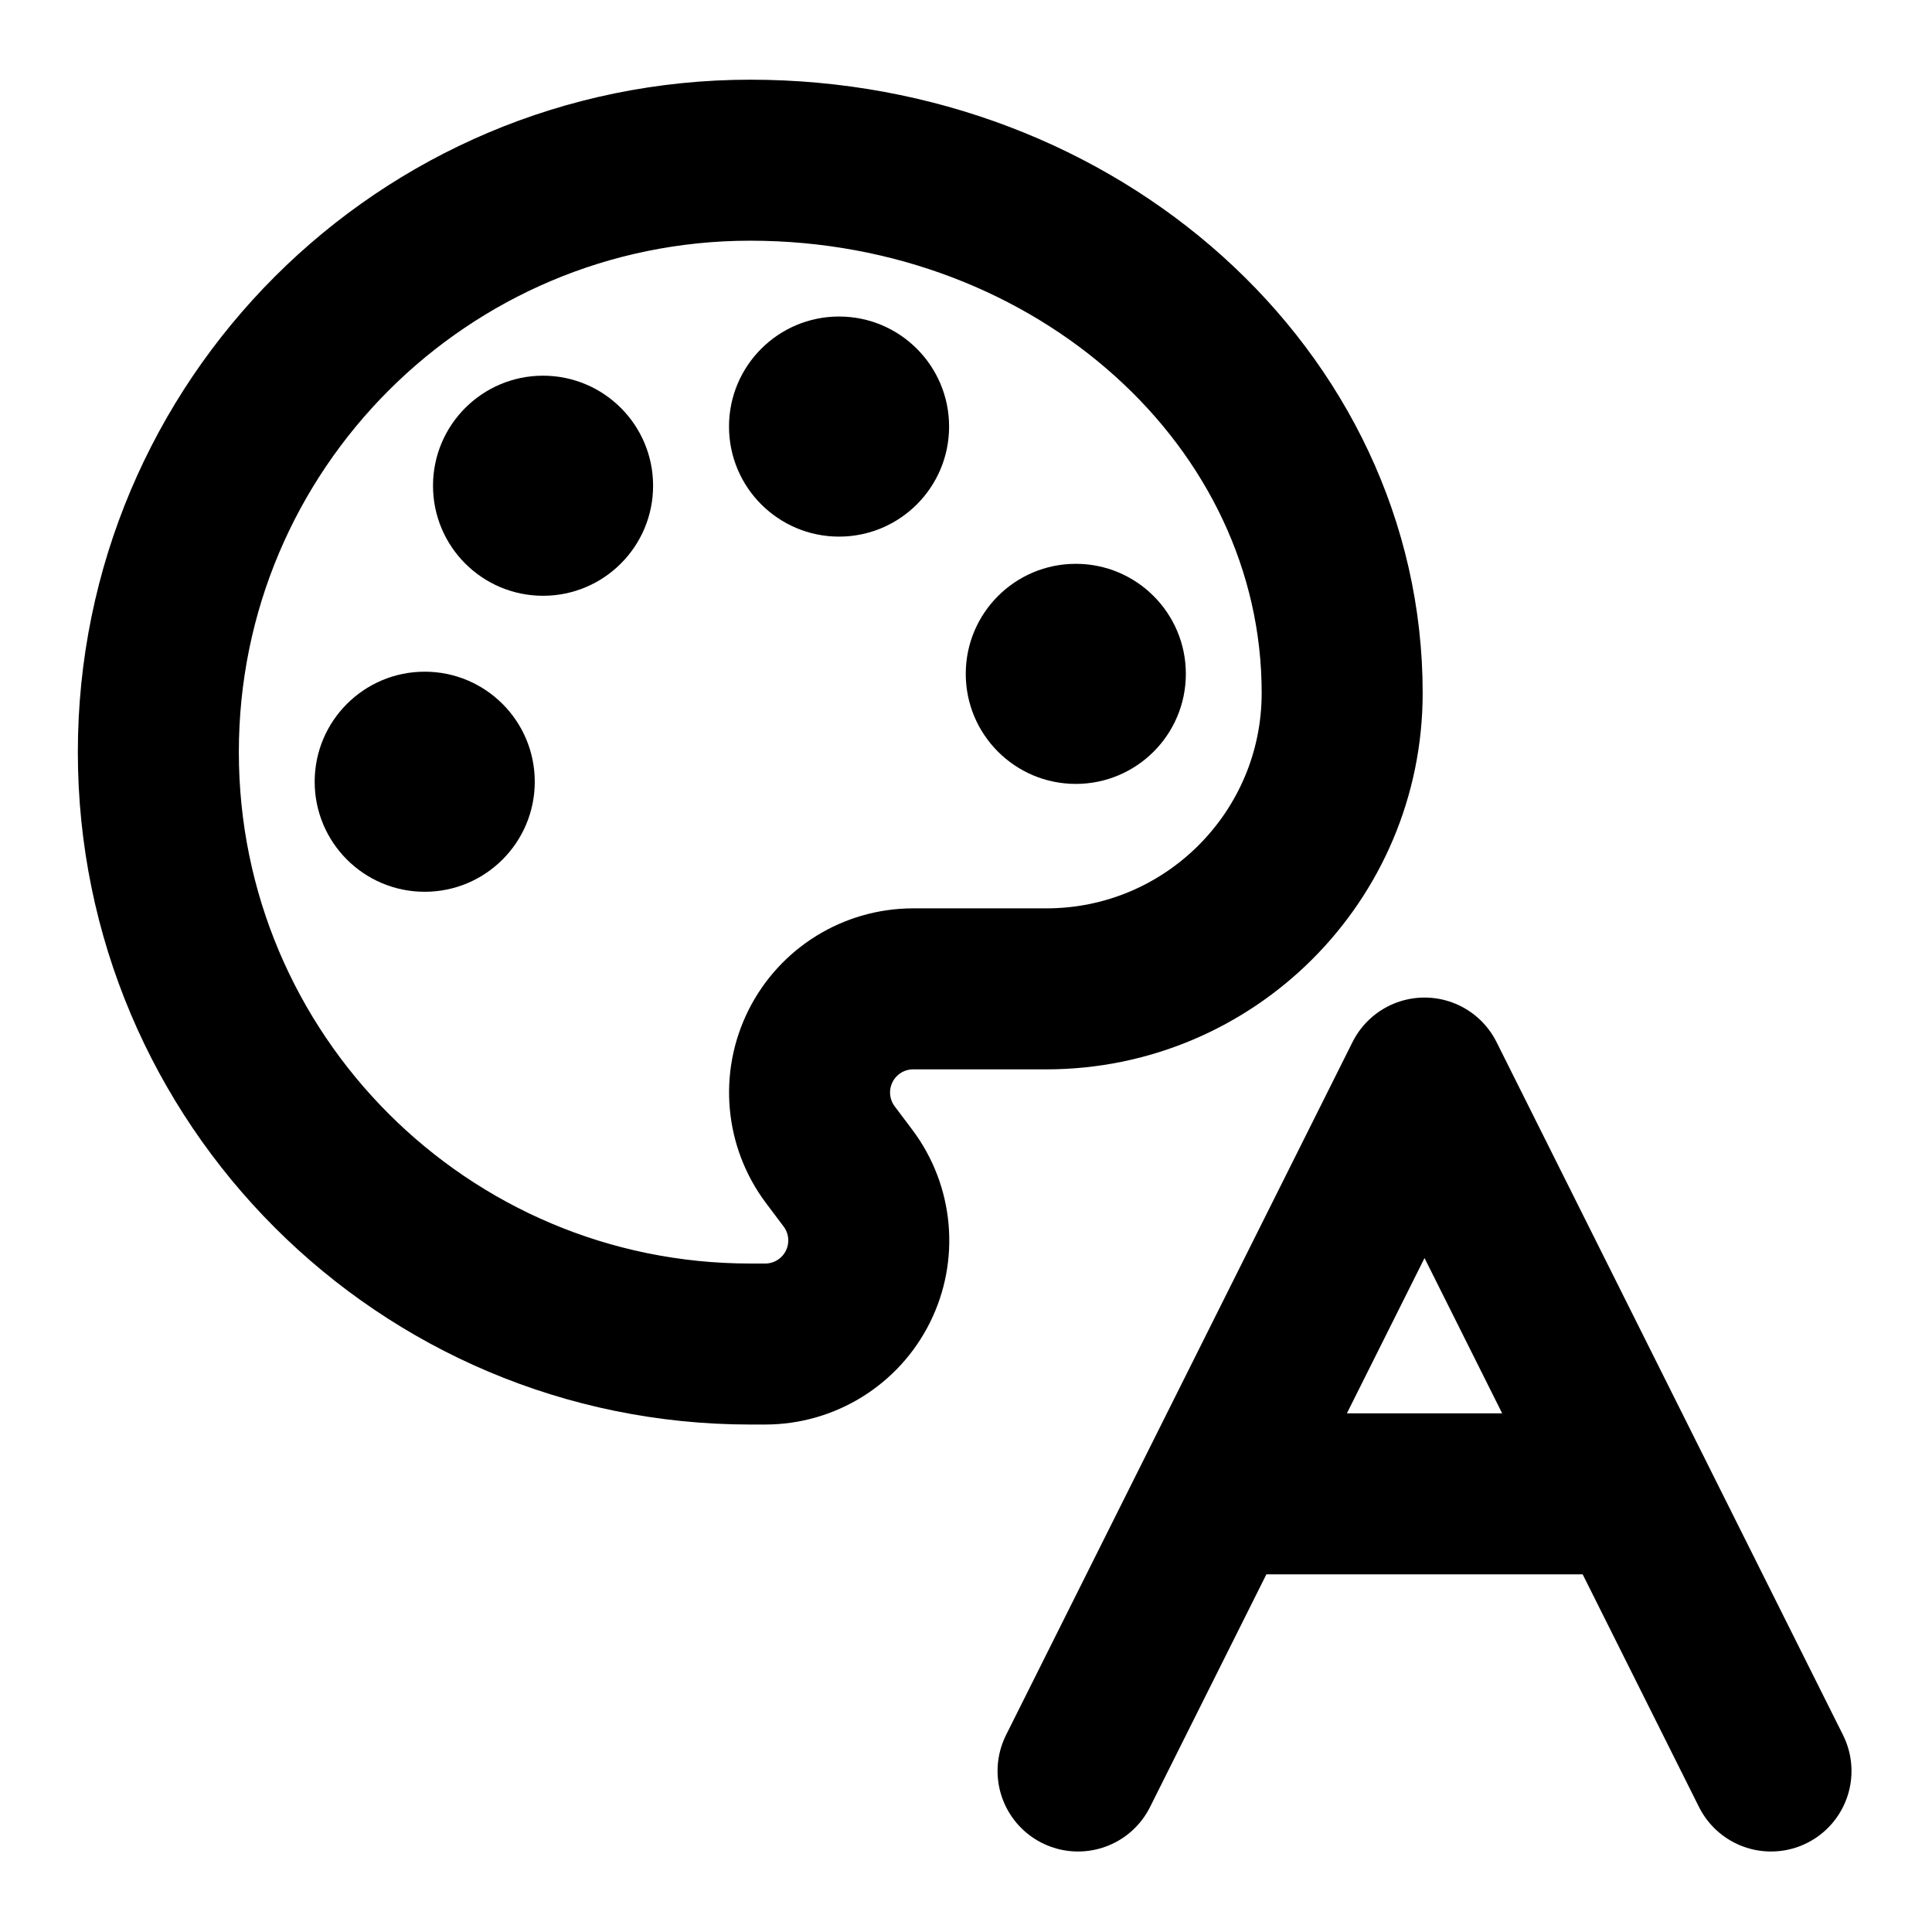
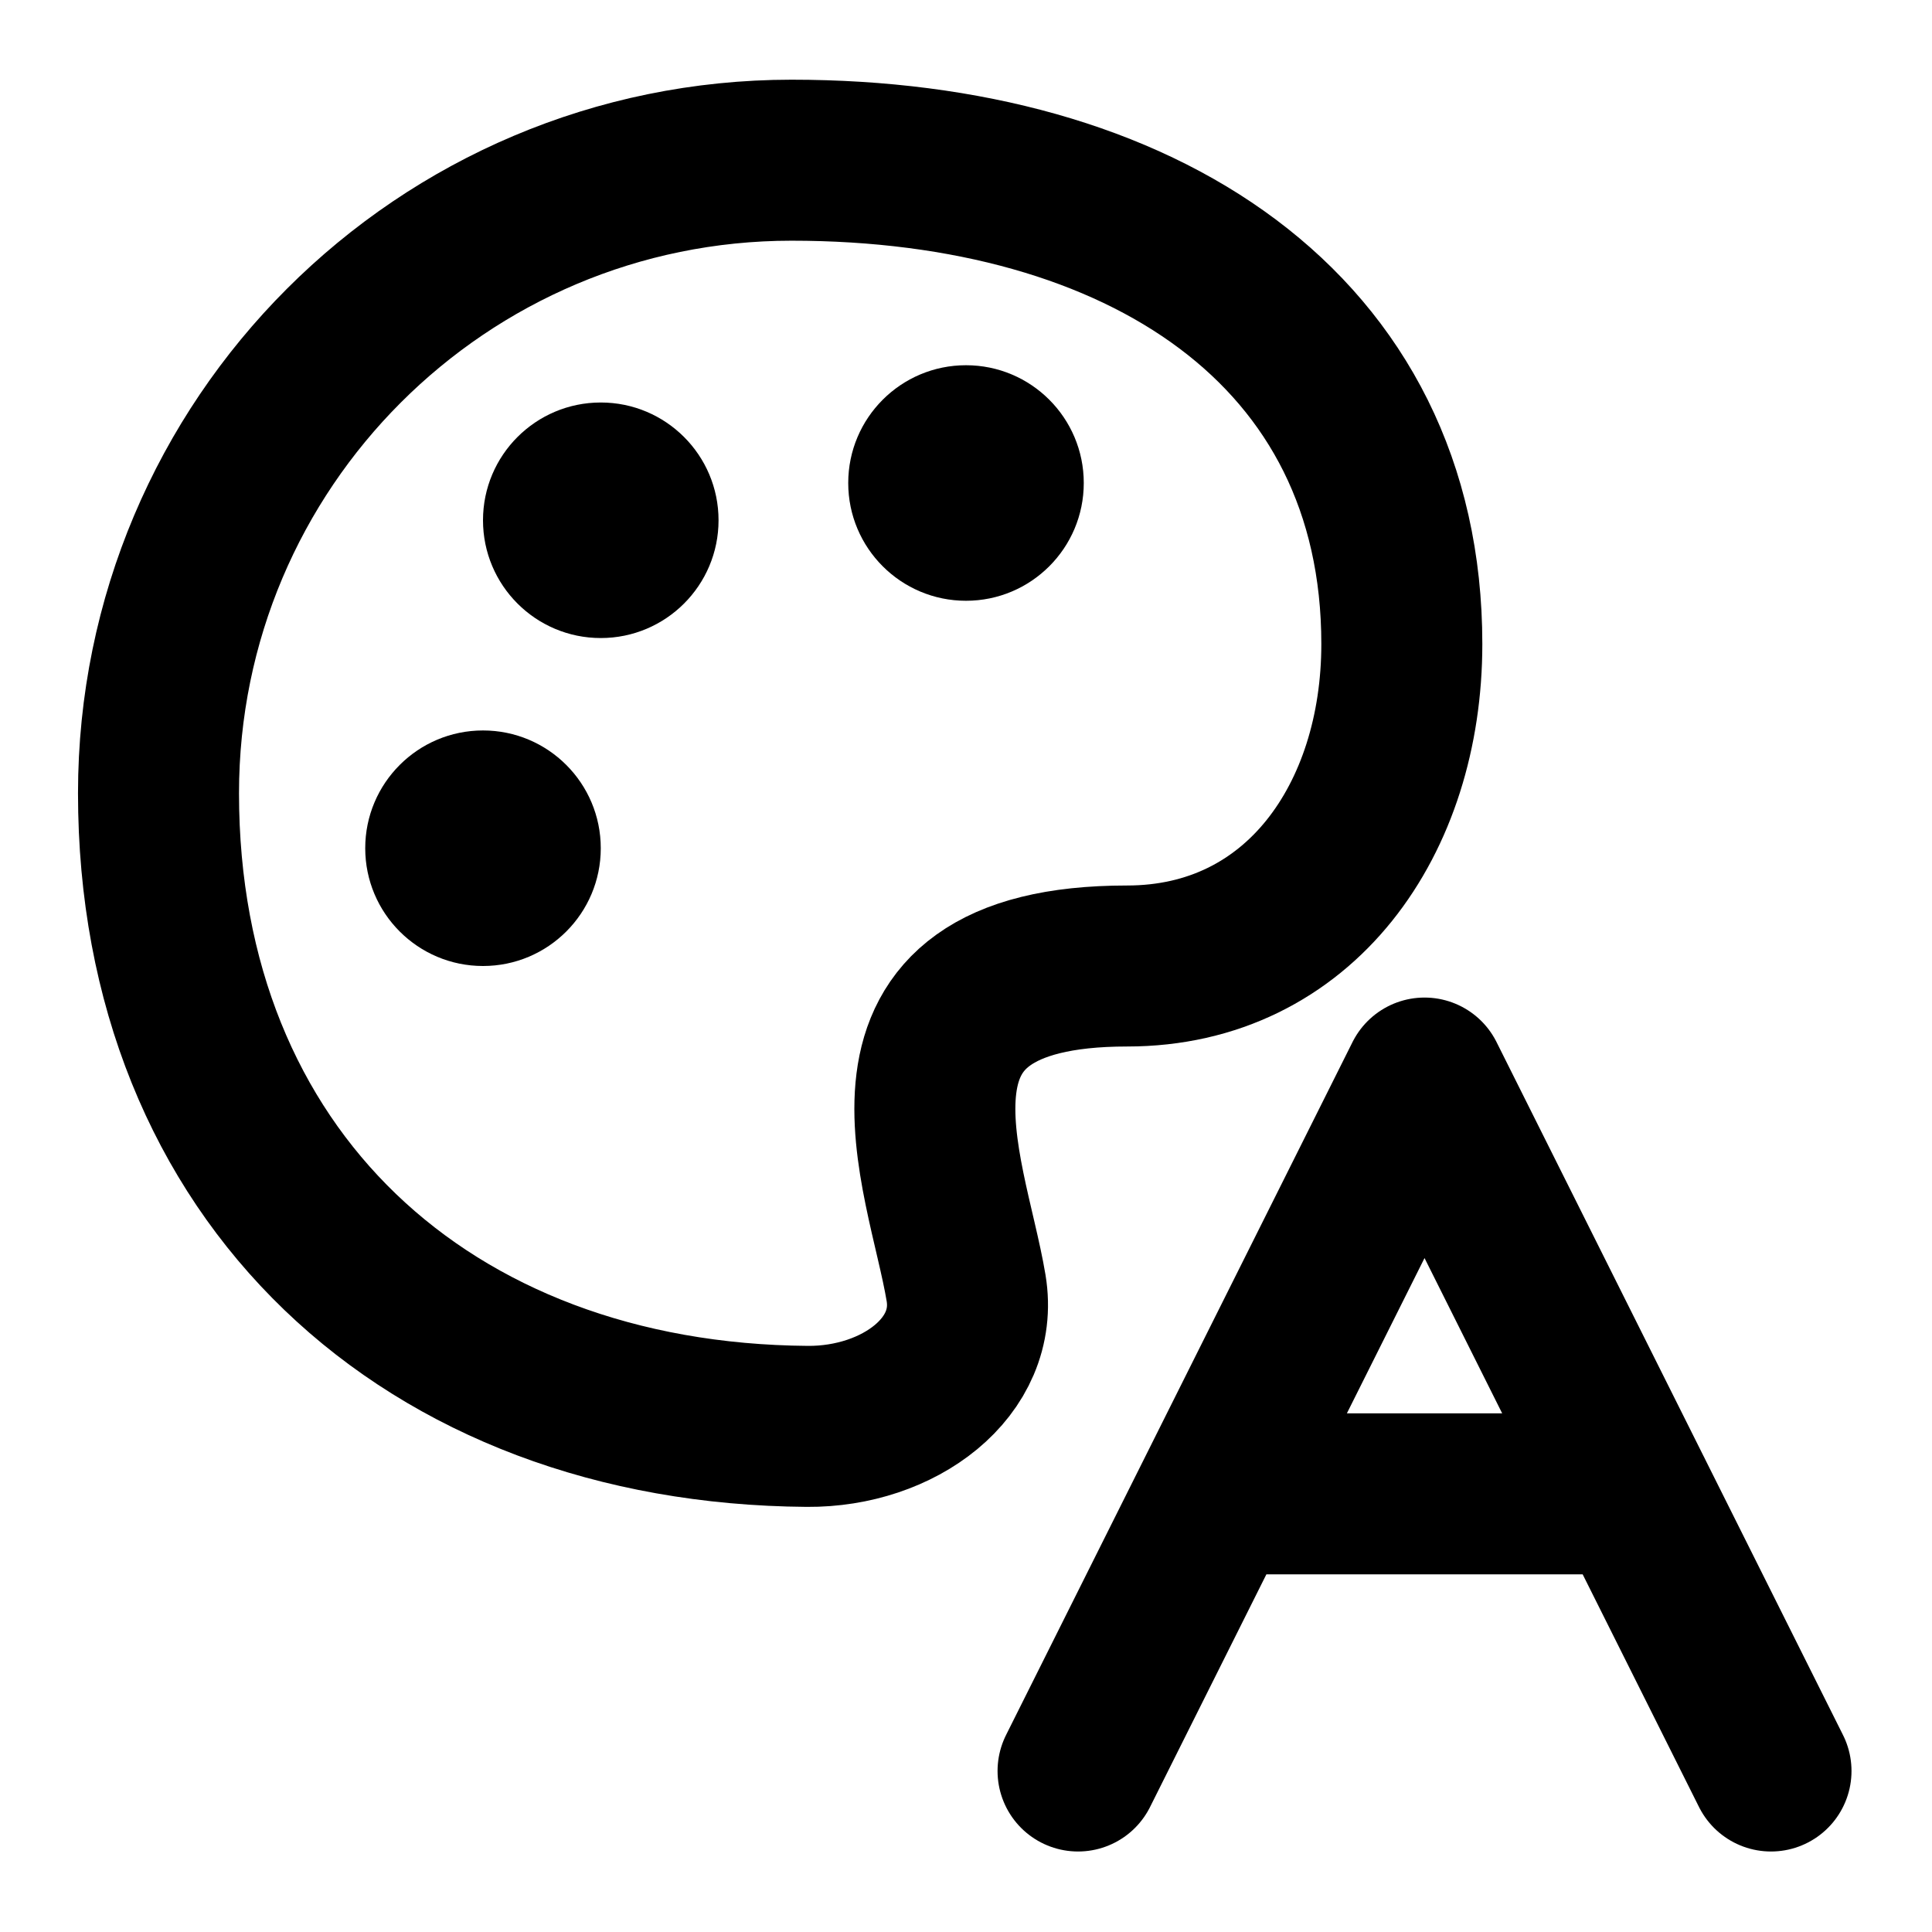
<svg xmlns="http://www.w3.org/2000/svg" viewBox="0 0 24 24" fill="none" stroke="currentColor" stroke-width="2" stroke-linecap="round" stroke-linejoin="round" version="1.1" id="svg1">
  <defs id="defs1" />
-   <circle style="opacity:1;fill:#000000;fill-opacity:1;fill-rule:evenodd;stroke:none;stroke-width:3;stroke-linecap:round;stroke-linejoin:round;paint-order:normal" id="path6" cx="5.276" cy="9.711" r="1.367" />
-   <circle style="opacity:1;fill:#000000;fill-opacity:1;fill-rule:evenodd;stroke:none;stroke-width:3;stroke-linecap:round;stroke-linejoin:round;paint-order:normal" id="circle6" cx="6.746" cy="6.034" r="1.367" />
-   <circle style="opacity:1;fill:#000000;fill-opacity:1;fill-rule:evenodd;stroke:none;stroke-width:3;stroke-linecap:round;stroke-linejoin:round;paint-order:normal" id="circle7" cx="10.423" cy="5.299" r="1.367" />
-   <circle style="opacity:1;fill:#000000;fill-opacity:1;fill-rule:evenodd;paint-order:normal;stroke:none" id="circle8" cx="13.364" cy="8.371" r="1.367" />
+   <circle style="opacity:1;fill:#000000;fill-opacity:1;fill-rule:evenodd;stroke:none;stroke-width:3;stroke-linecap:round;stroke-linejoin:round;paint-order:normal" id="path6" cx="6" cy="10.537" r="1.463" />
+   <circle style="opacity:1;fill:#000000;fill-opacity:1;fill-rule:evenodd;stroke:none;stroke-width:3;stroke-linecap:round;stroke-linejoin:round;paint-order:normal" id="circle6" cx="7.463" cy="6.463" r="1.463" />
+   <circle style="opacity:1;fill:#000000;fill-opacity:1;fill-rule:evenodd;stroke:none;stroke-width:3;stroke-linecap:round;stroke-linejoin:round;paint-order:normal" id="circle7" cx="12" cy="6" r="1.463" />
  <path d="m 22,22 -4.304,-8.608 -4.304,8.608 m 1.722,-3.443 h 5.165" id="path1" style="stroke-width:2" />
-   <path d="m 9.32,16.696 a 7.353,7.353 0 0 1 0,-14.706 7.353,6.618 0 0 1 7.353,6.618 3.676,3.676 0 0 1 -3.676,3.676 h -1.654 a 1.287,1.287 0 0 0 -1.029,2.059 l 0.221,0.294 a 1.287,1.287 0 0 1 -1.029,2.059 z" id="path1-0" style="stroke-width:2" />
+   <path d="m 1.969,9.854 c 0,-4.343 3.52,-7.863 7.863,-7.864 4.343,0 7.582,2.101 7.582,6.01 0,2.172 -1.266,4 -3.413,4 -3.412,0 -2.239,2.56 -2,4 0.164,0.986 -0.838,1.727 -1.972,1.719 C 5.299,17.684 1.969,14.597 1.969,9.854 Z" id="path1-0" style="stroke-width:2" />
</svg>
